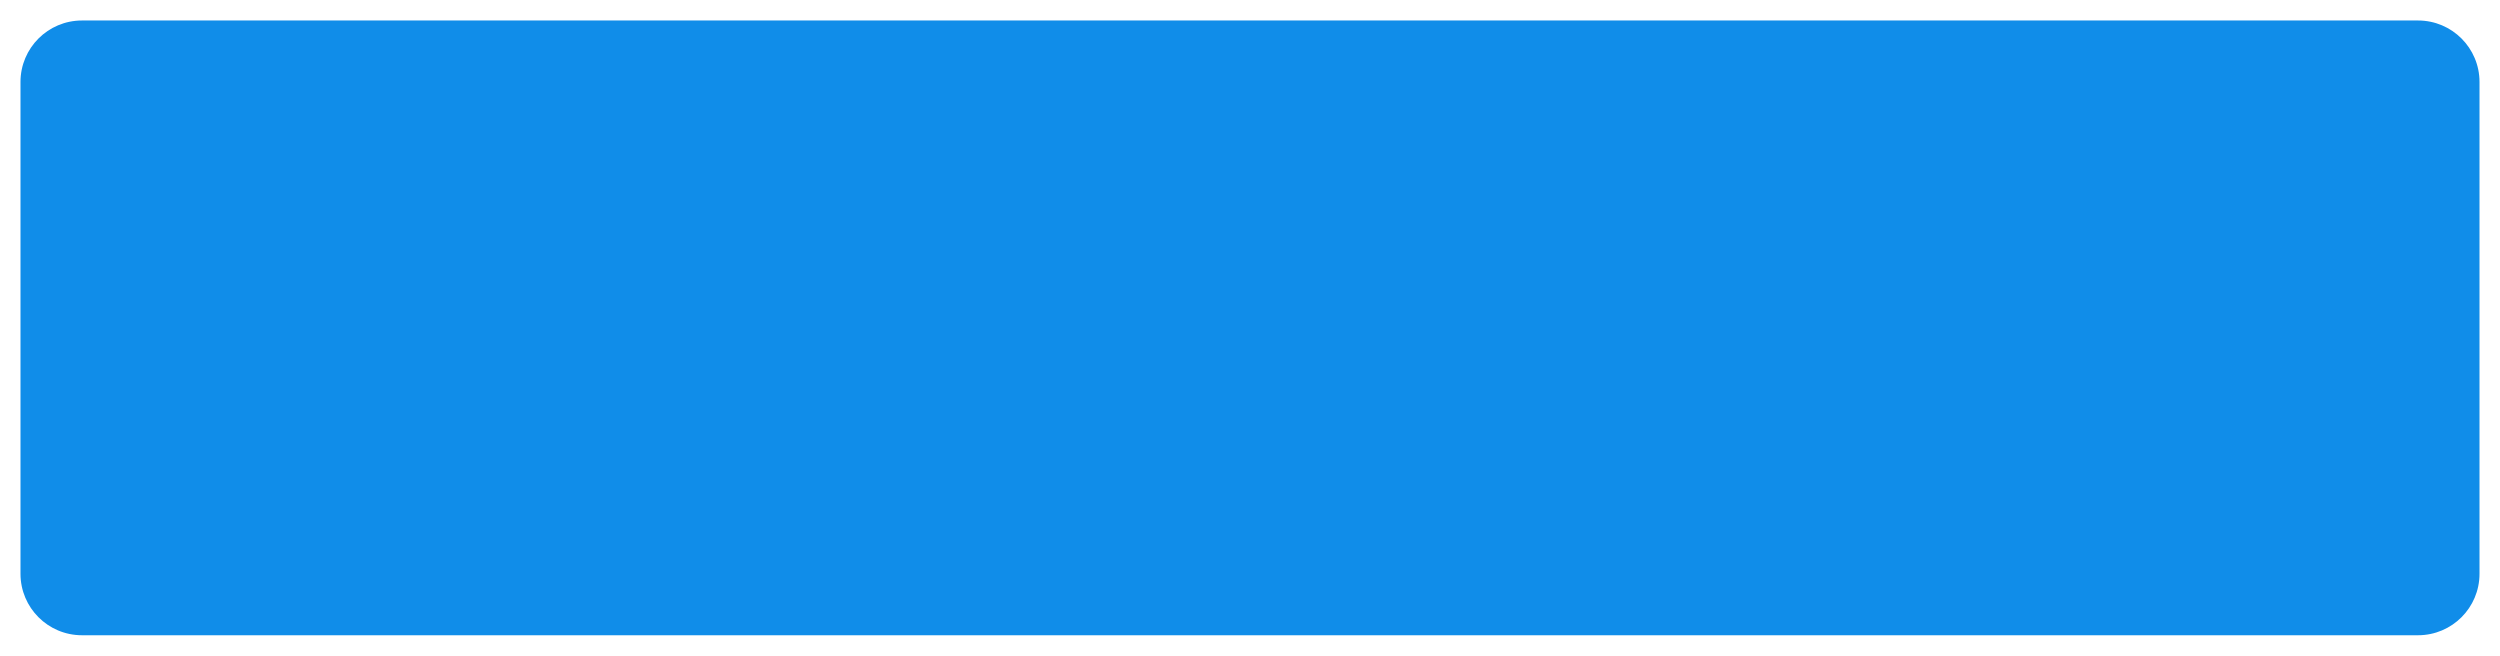
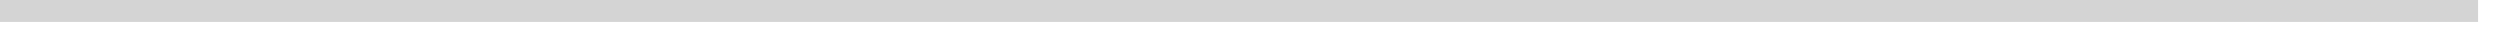
- <svg xmlns="http://www.w3.org/2000/svg" version="1.1" width="122px" height="32px">
-   <g transform="matrix(1 0 0 1 -704 -367 )">
-     <path d="M 705 371  A 3 3 0 0 1 708 368 L 822 368  A 3 3 0 0 1 825 371 L 825 395  A 3 3 0 0 1 822 398 L 708 398  A 3 3 0 0 1 705 395 L 705 371  Z " fill-rule="nonzero" fill="#108de9" stroke="none" />
+ <svg xmlns="http://www.w3.org/2000/svg" version="1.1" width="114px" height="2px">
+   <g transform="matrix(1 0 0 1 -1137 -244 )">
+     <path d="M 1137 244.5  L 1250 244.5  " stroke-width="1" stroke="#d4d4d4" fill="none" />
  </g>
</svg>
